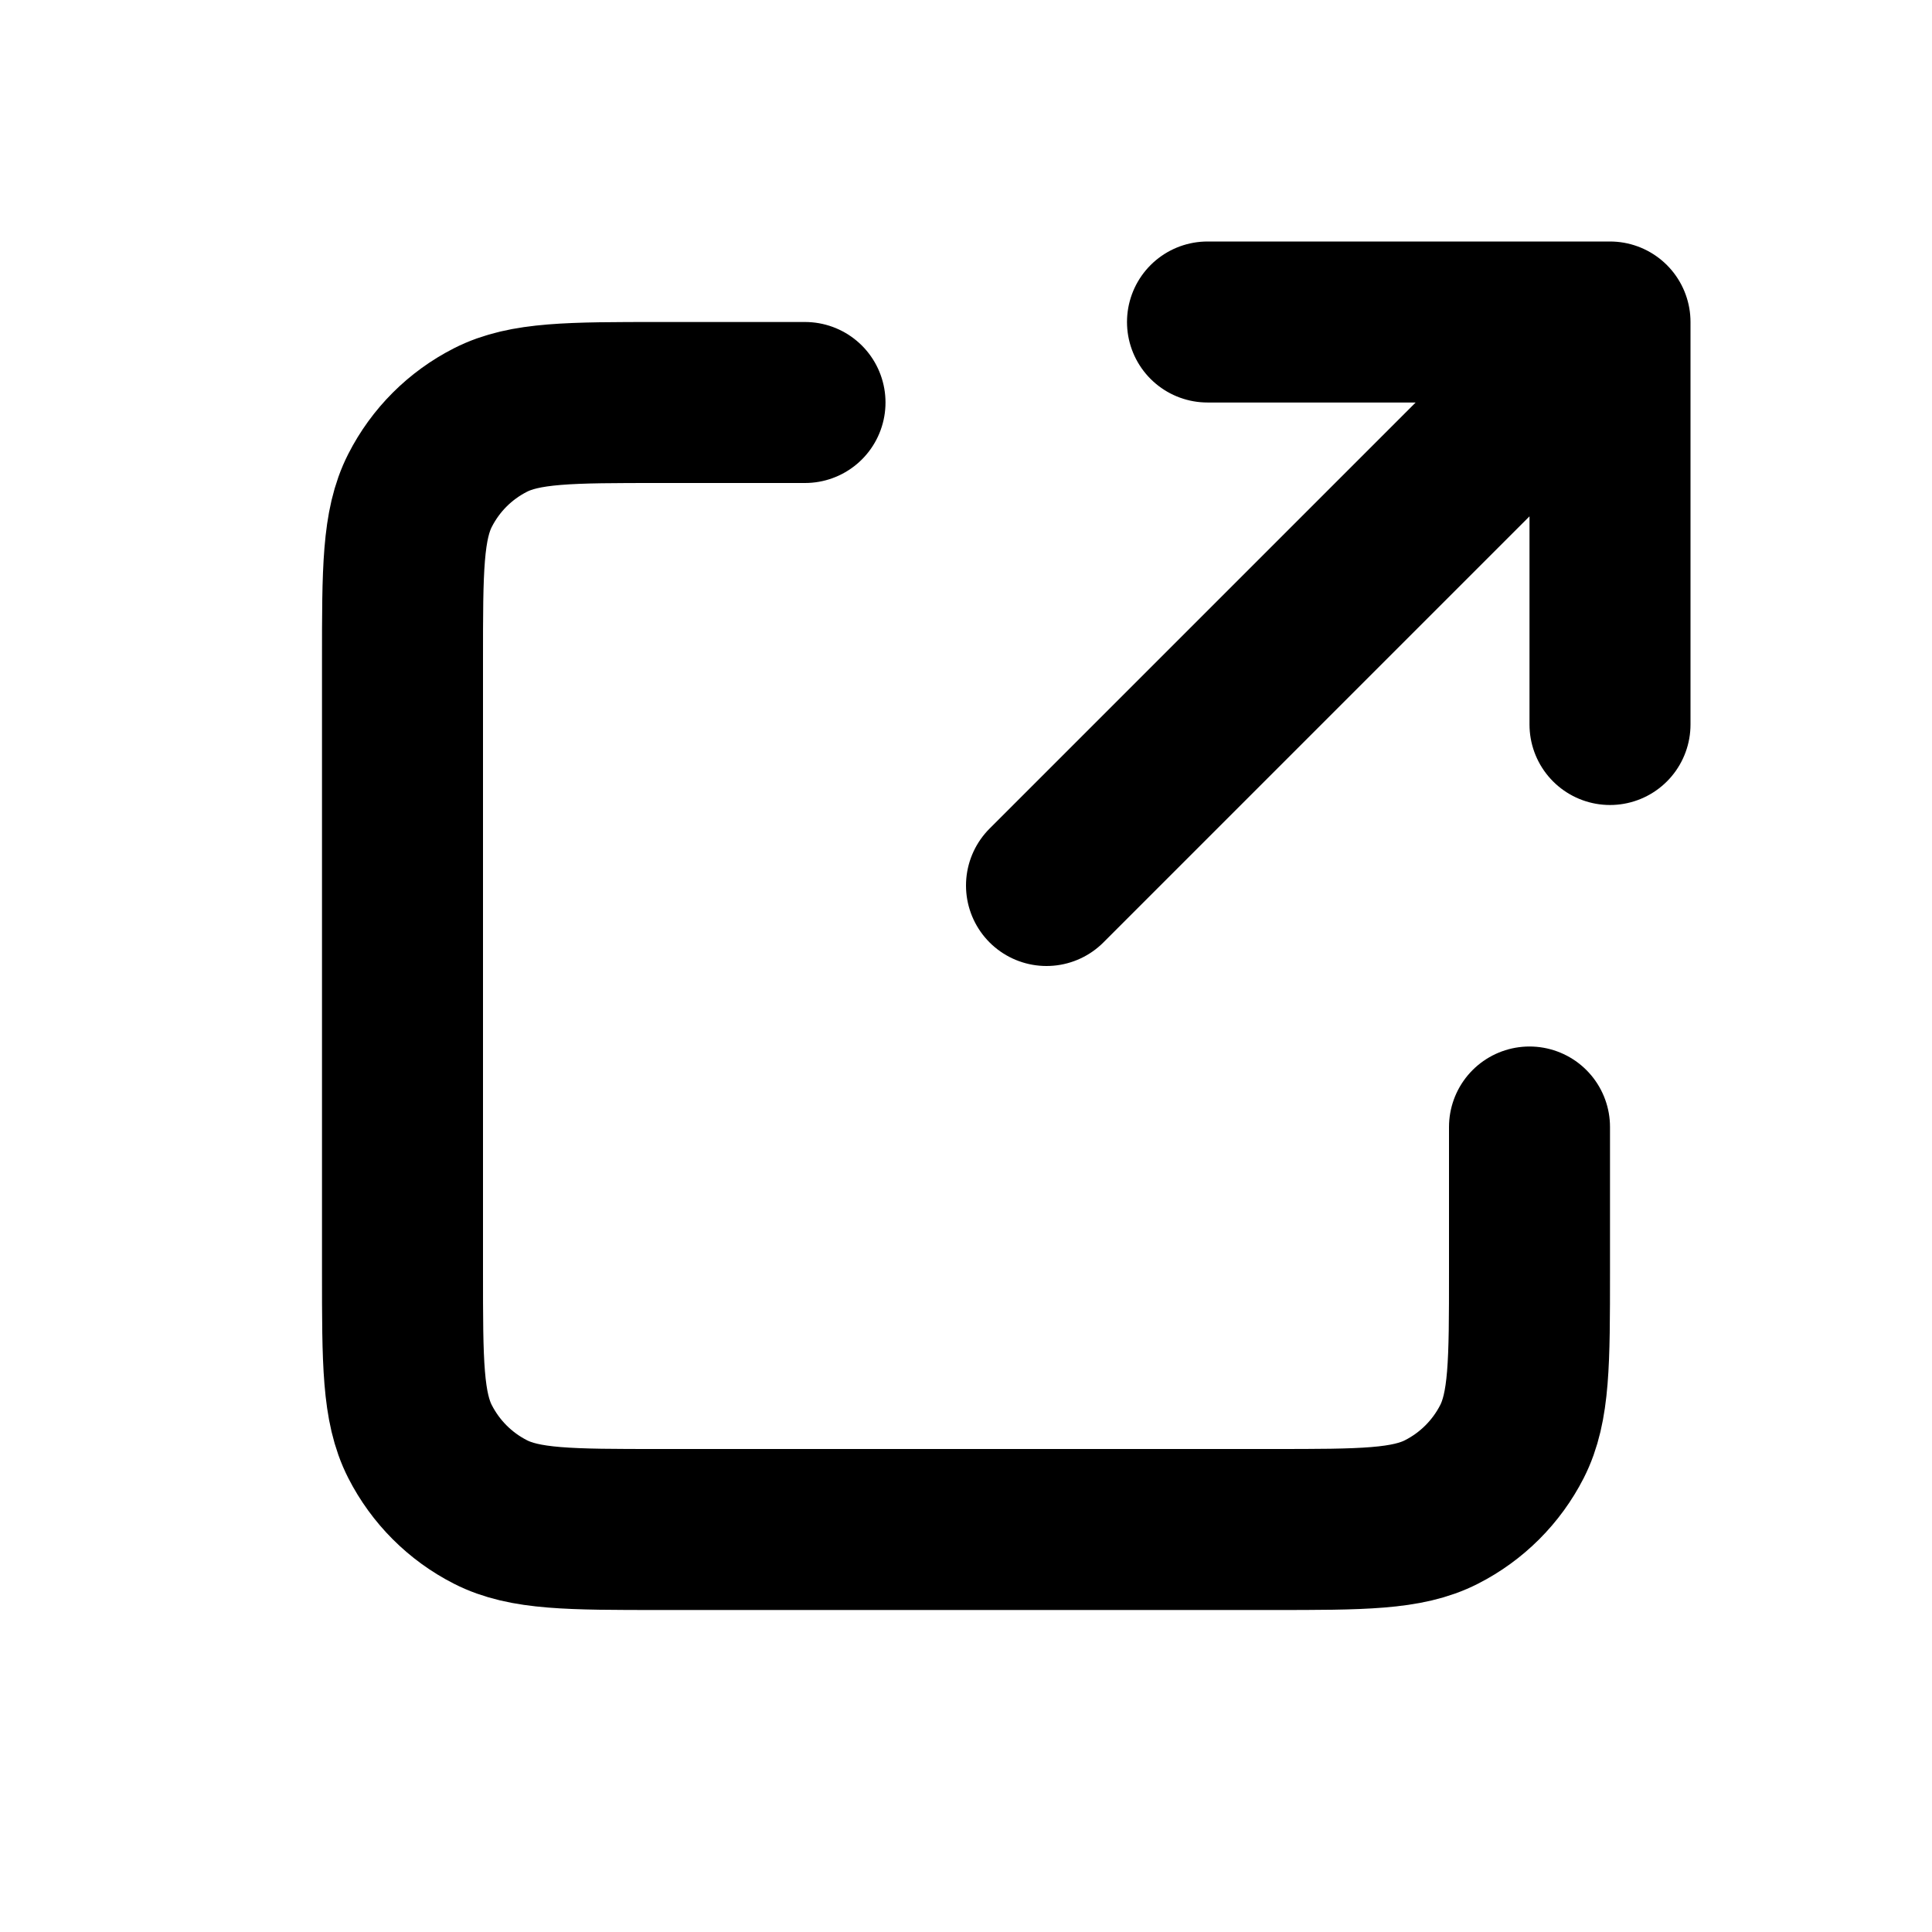
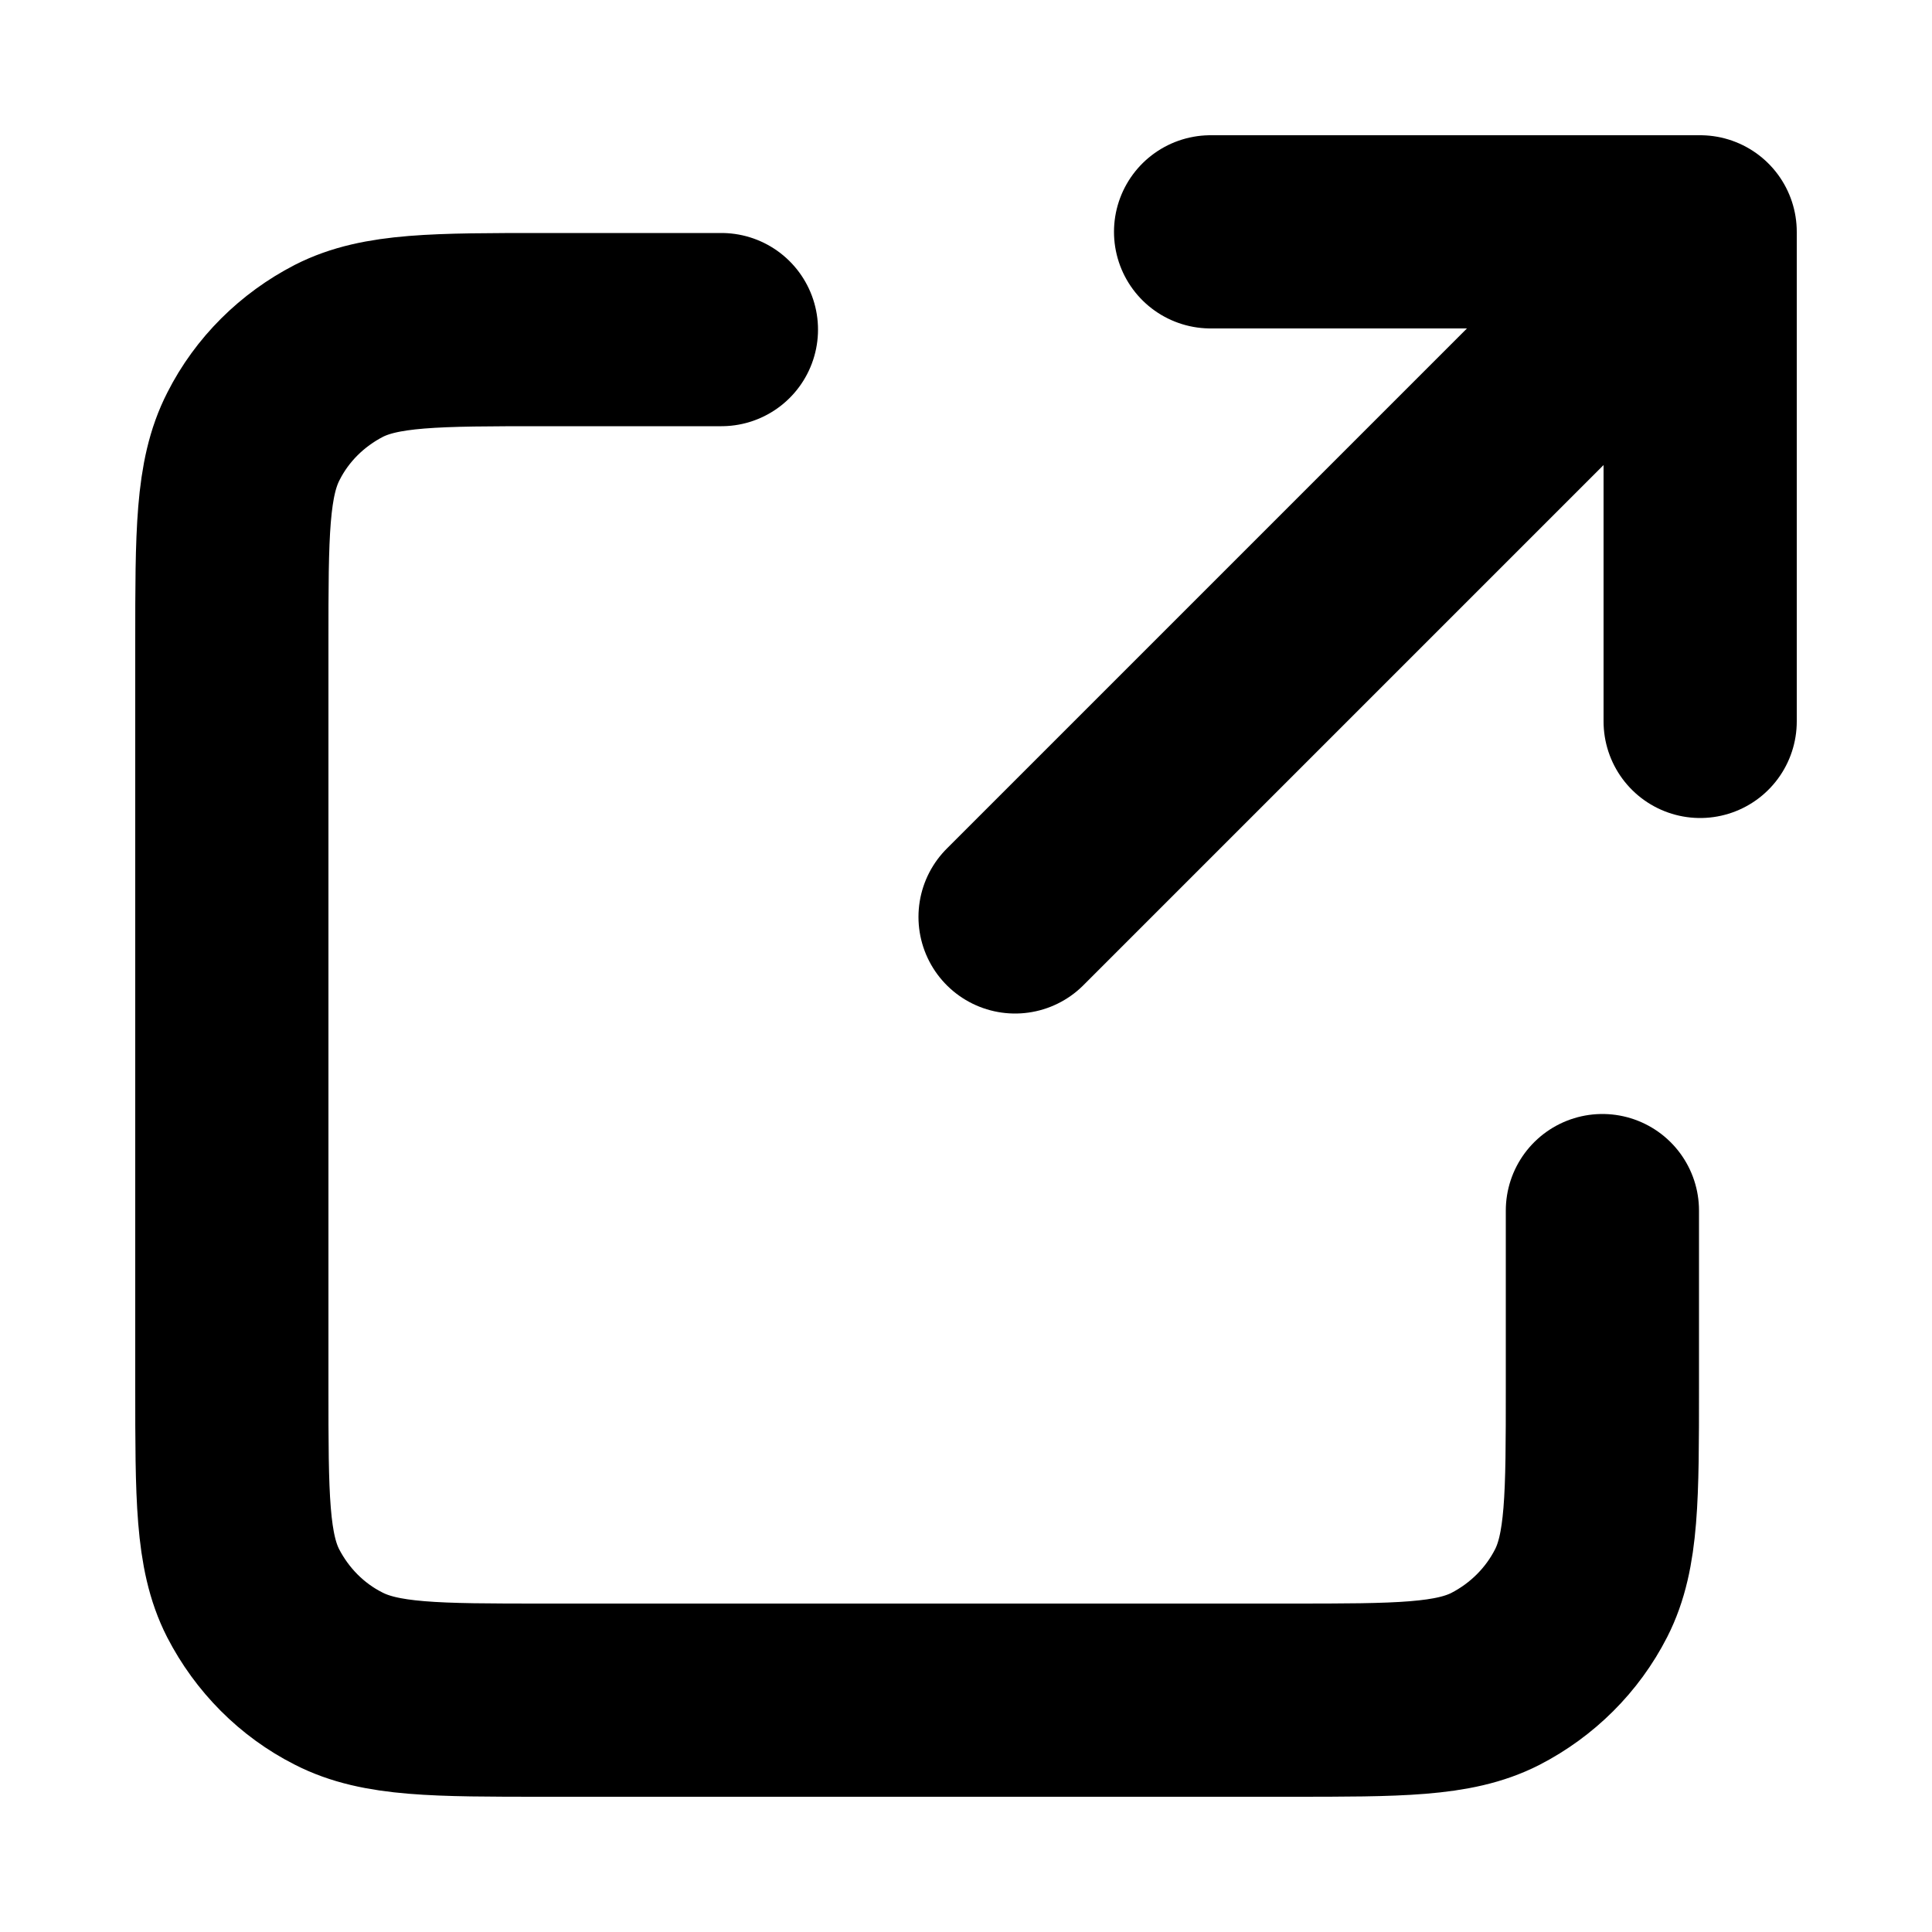
- <svg xmlns="http://www.w3.org/2000/svg" width="800px" height="800px" viewBox="0 0 24 24" fill="none">
-   <g id="Interface / External_Link">
-     <path id="Vector" d="M10 5H8.2C7.08 5 6.52 5 6.092 5.218C5.715 5.41 5.41 5.715 5.218 6.092C5 6.52 5 7.08 5 8.2V15.8C5 16.92 5 17.48 5.218 17.908C5.41 18.284 5.715 18.59 6.092 18.782C6.519 19 7.079 19 8.197 19H15.803C16.921 19 17.48 19 17.907 18.782C18.284 18.59 18.59 18.284 18.782 17.908C19 17.48 19 16.921 19 15.803V14M20 9V4M20 4H15M20 4L13 11" stroke="#000000" stroke-width="2" stroke-linecap="round" stroke-linejoin="round" />
-   </g>
+ <svg xmlns="http://www.w3.org/2000/svg" version="1.1" id="icon" x="0px" y="0px" viewBox="0 0 50 50" style="enable-background:new 0 0 50 50;" xml:space="preserve">
+   <style type="text/css">
+ 	.st0{fill:none;stroke:#000000;stroke-width:5;stroke-linecap:round;stroke-linejoin:round;stroke-miterlimit:133.333;}
+ </style>
+   <path id="external_x5F_link" class="st0" d="M18.67,8.53h-4.56c-2.84,0-4.26,0-5.34,0.55c-0.95,0.49-1.73,1.26-2.21,2.21  C6,12.38,6,13.8,6,16.64v19.25c0,2.84,0,4.26,0.55,5.34c0.49,0.95,1.26,1.73,2.21,2.21C9.85,44,11.27,44,14.1,44h19.27  c2.83,0,4.25,0,5.33-0.55c0.95-0.49,1.73-1.26,2.22-2.22c0.55-1.08,0.55-2.5,0.55-5.33v-4.57 M44,18.67V6 M44,6H31.33 M44,6  L26.27,23.73" />
</svg>
